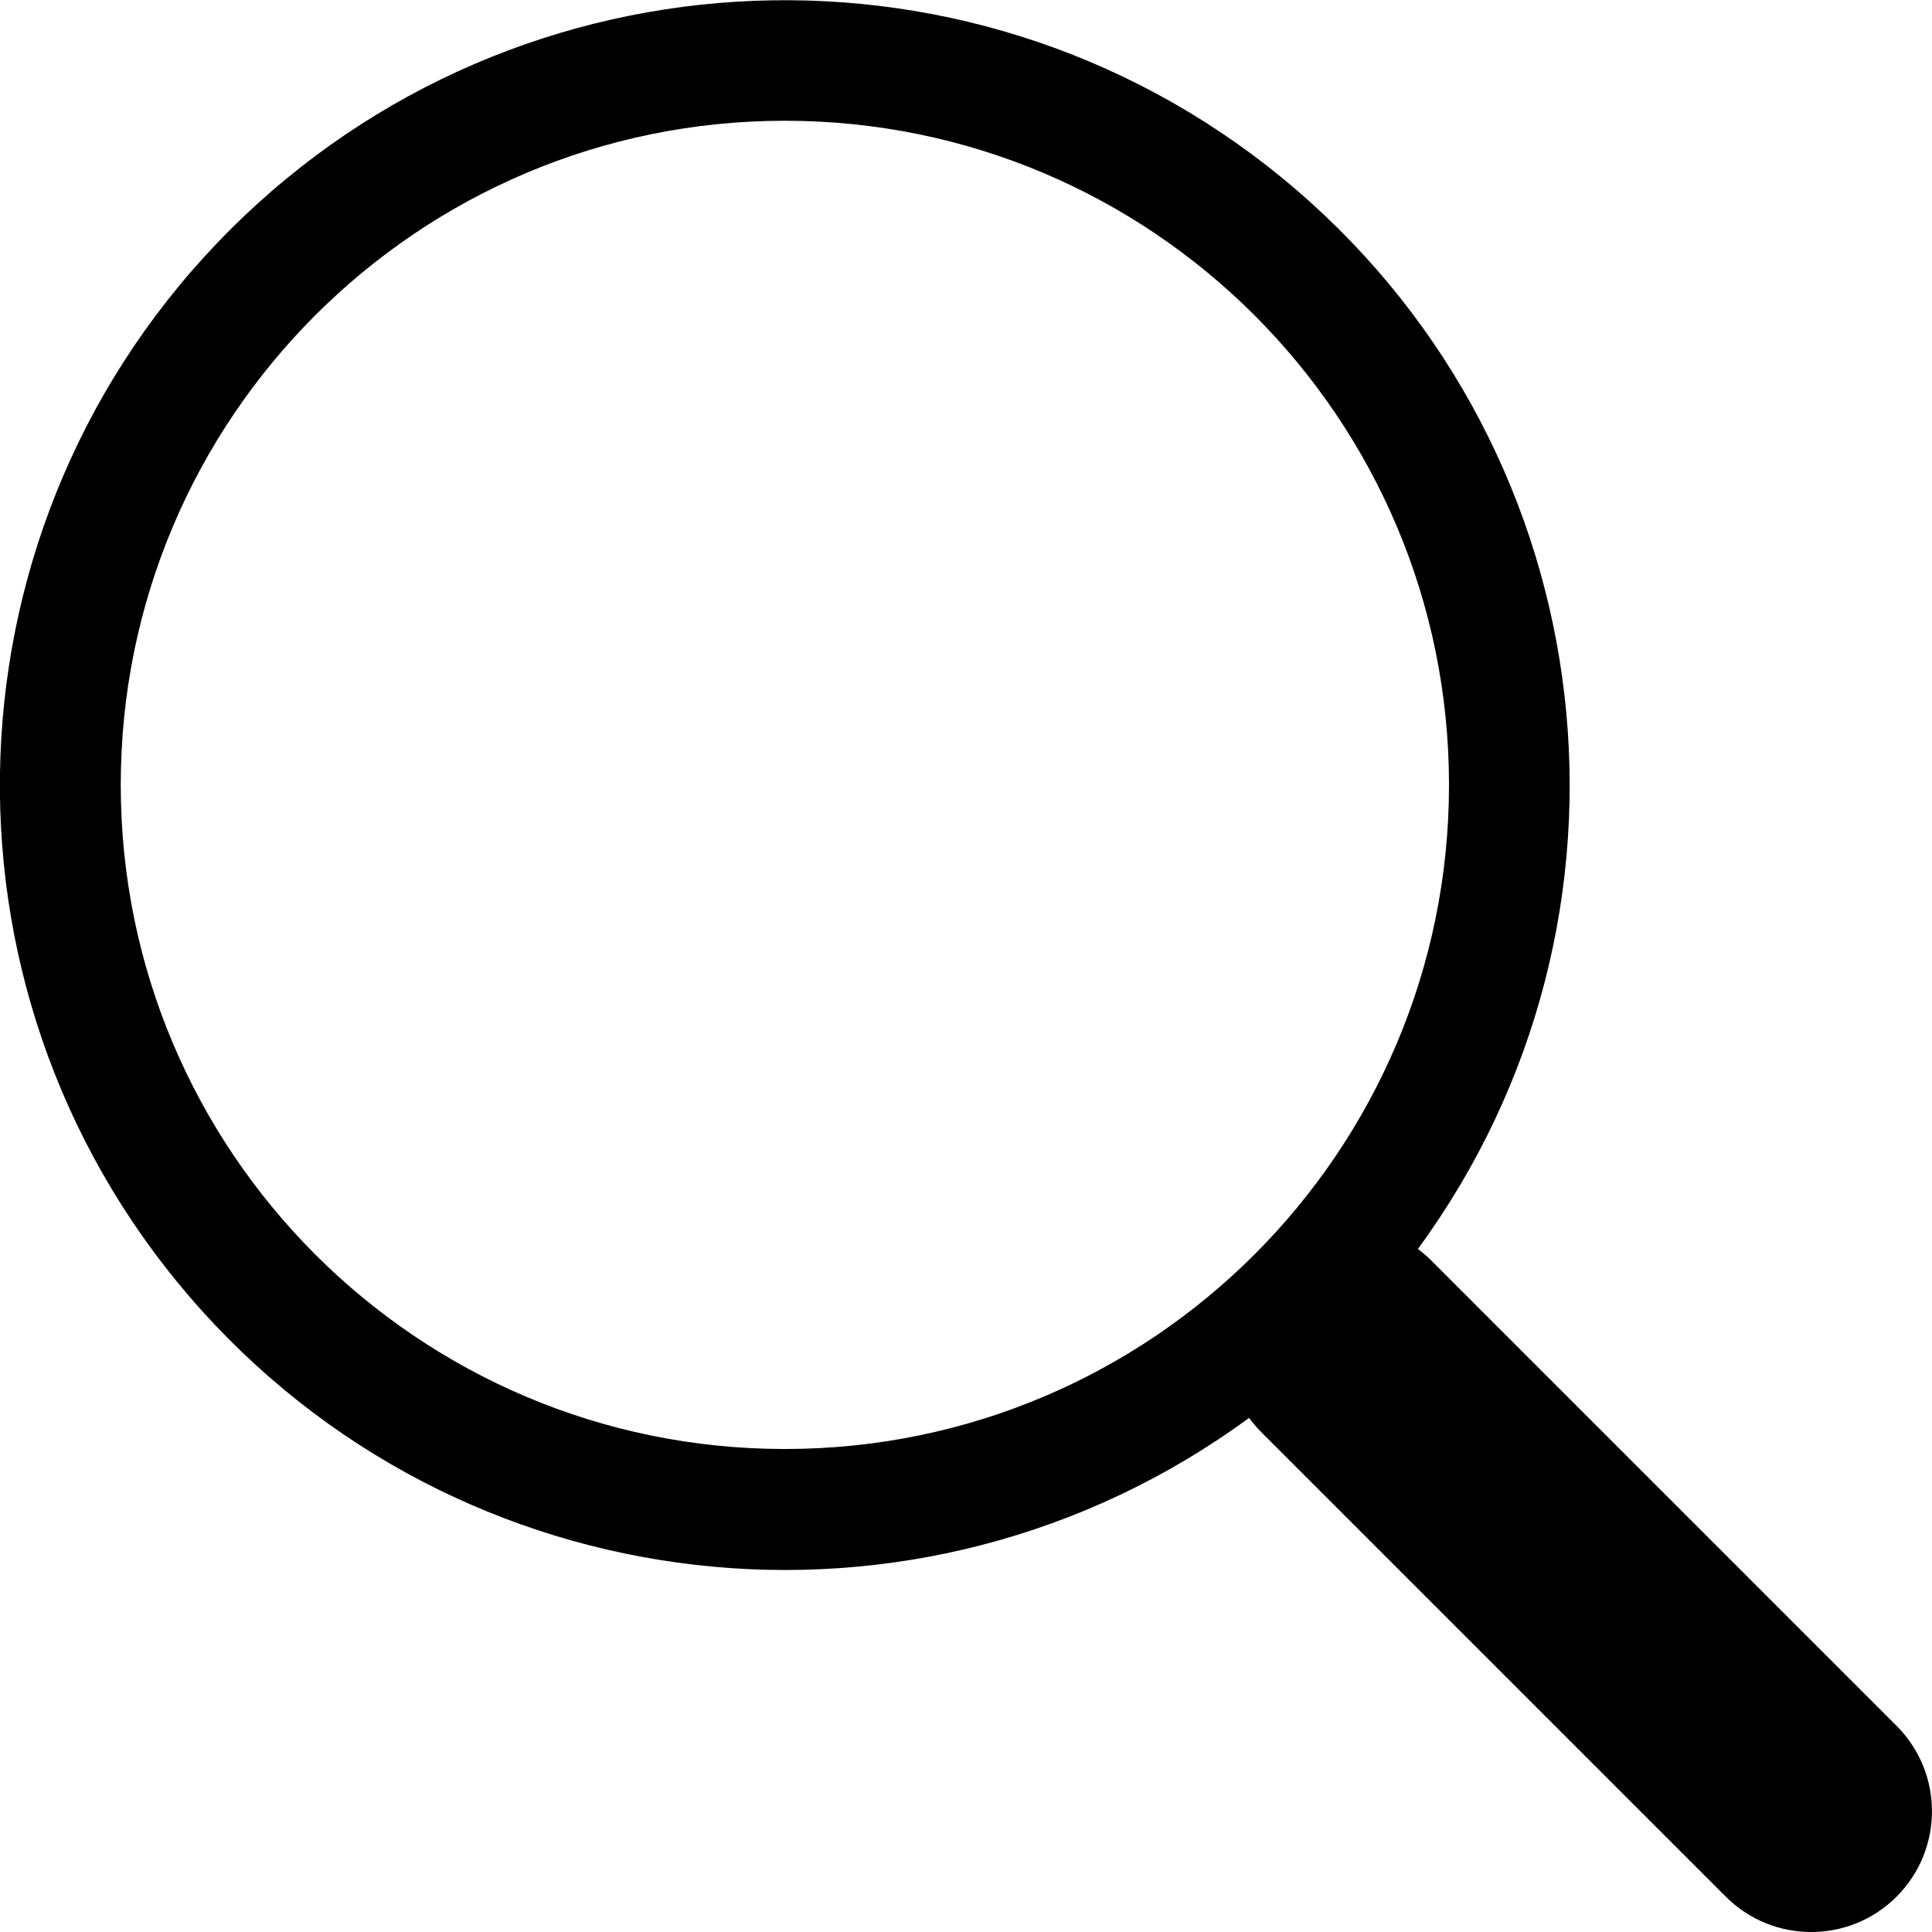
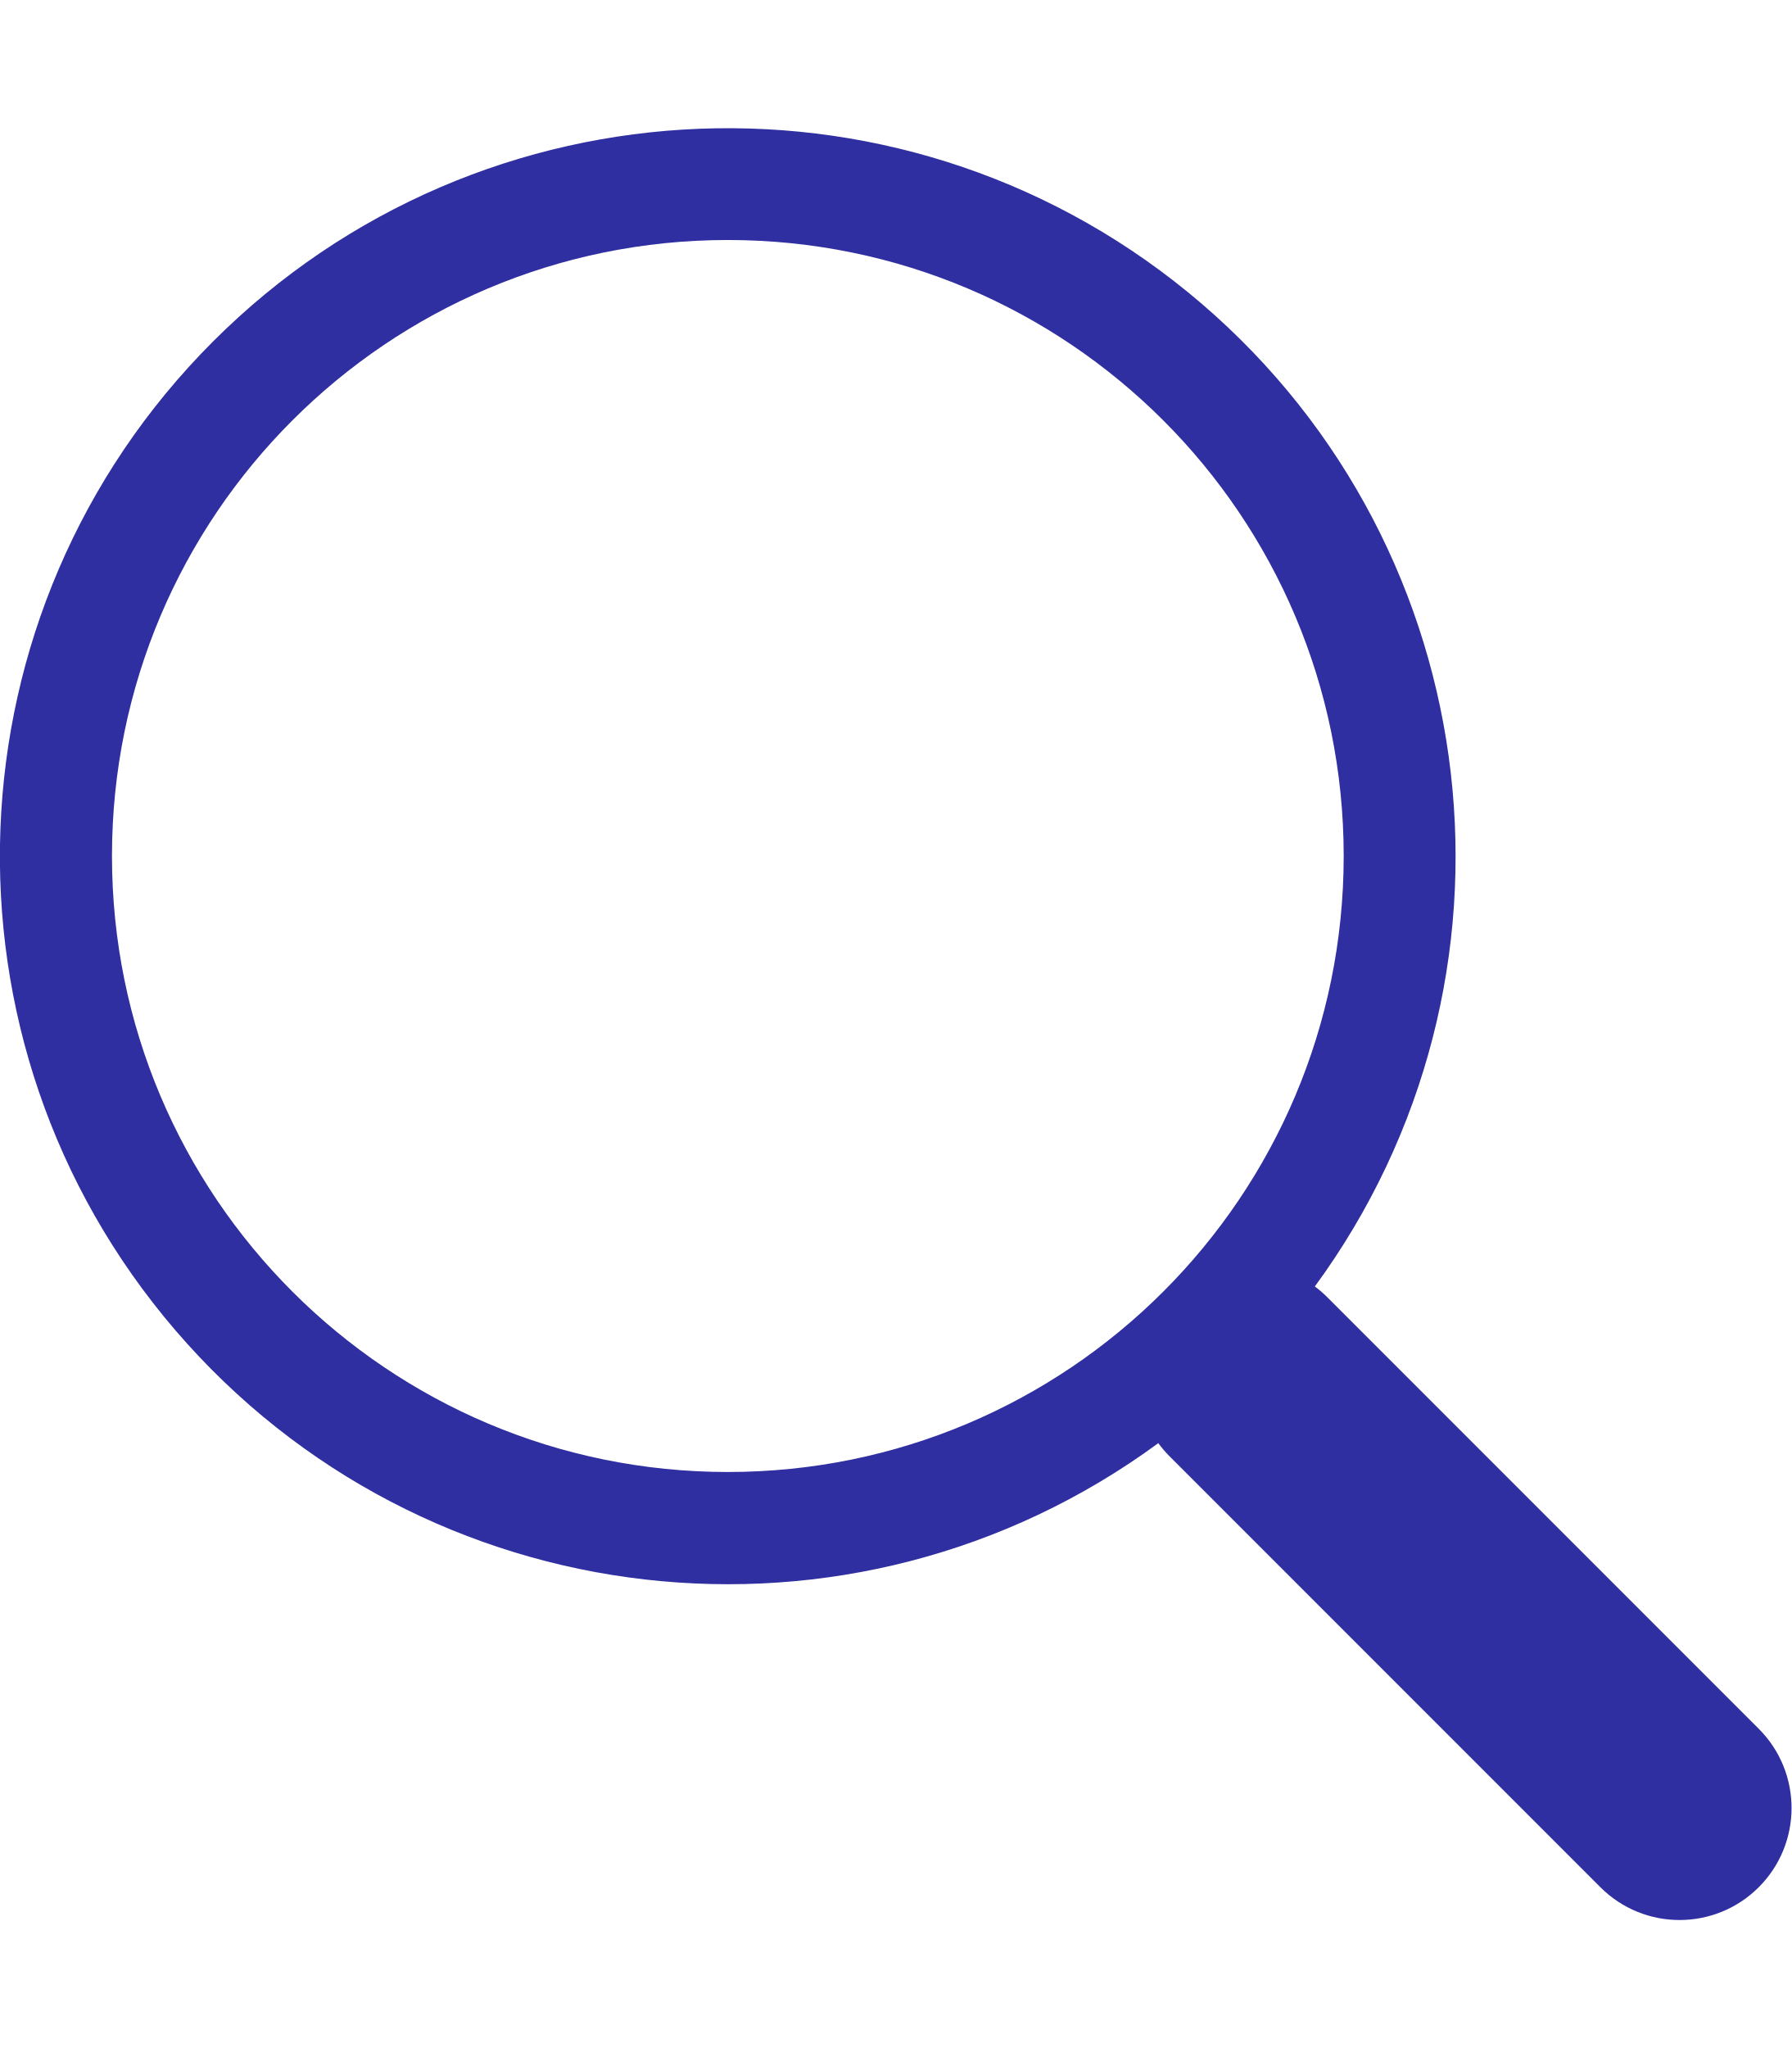
- <svg xmlns="http://www.w3.org/2000/svg" width="16" height="16" fill="currentColor" class="bi bi-search" viewBox="0 0 16 16">
+ <svg xmlns="http://www.w3.org/2000/svg" width="14" height="16" fill="#2f2fa2" class="bi bi-search" viewBox="0 0 16 16">
  <path d="M11.742 10.344a6.5 6.5 0 1 0-1.397 1.398h-.001q.044.06.098.115l3.85 3.85a1 1 0 0 0 1.415-1.414l-3.85-3.85a1 1 0 0 0-.115-.1zM12 6.5a5.5 5.5 0 1 1-11 0 5.5 5.5 0 0 1 11 0" />
</svg>
